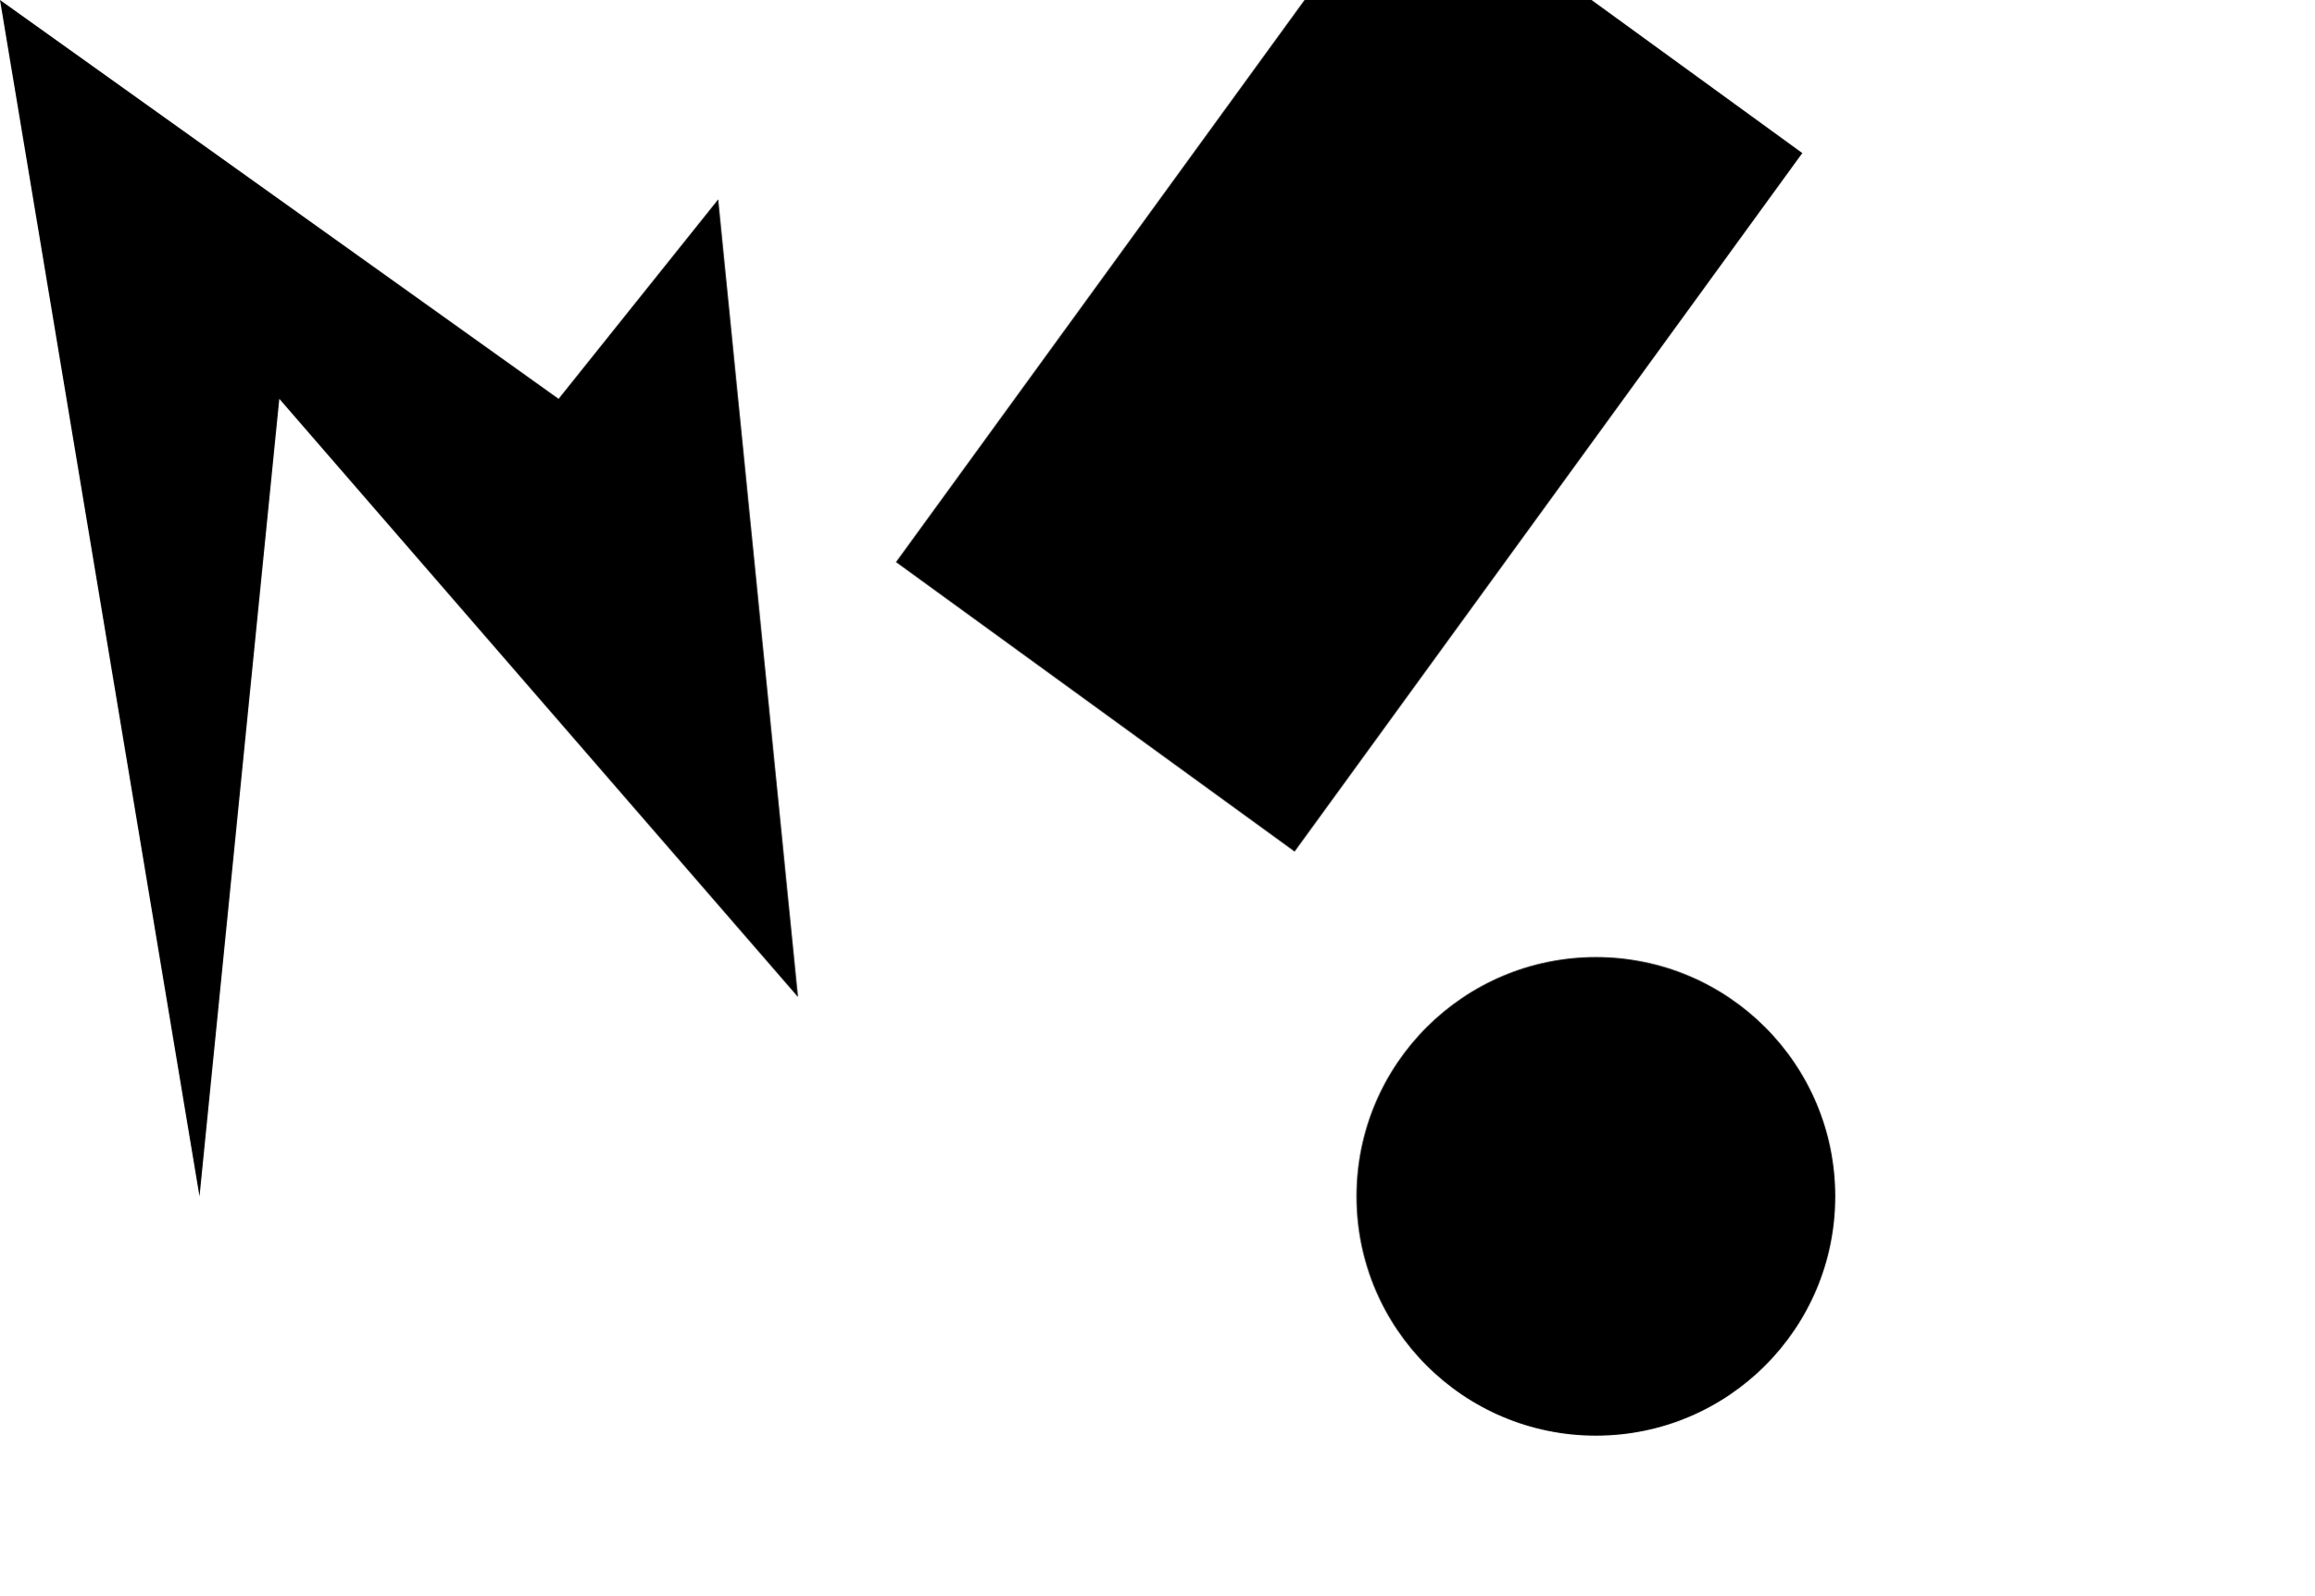
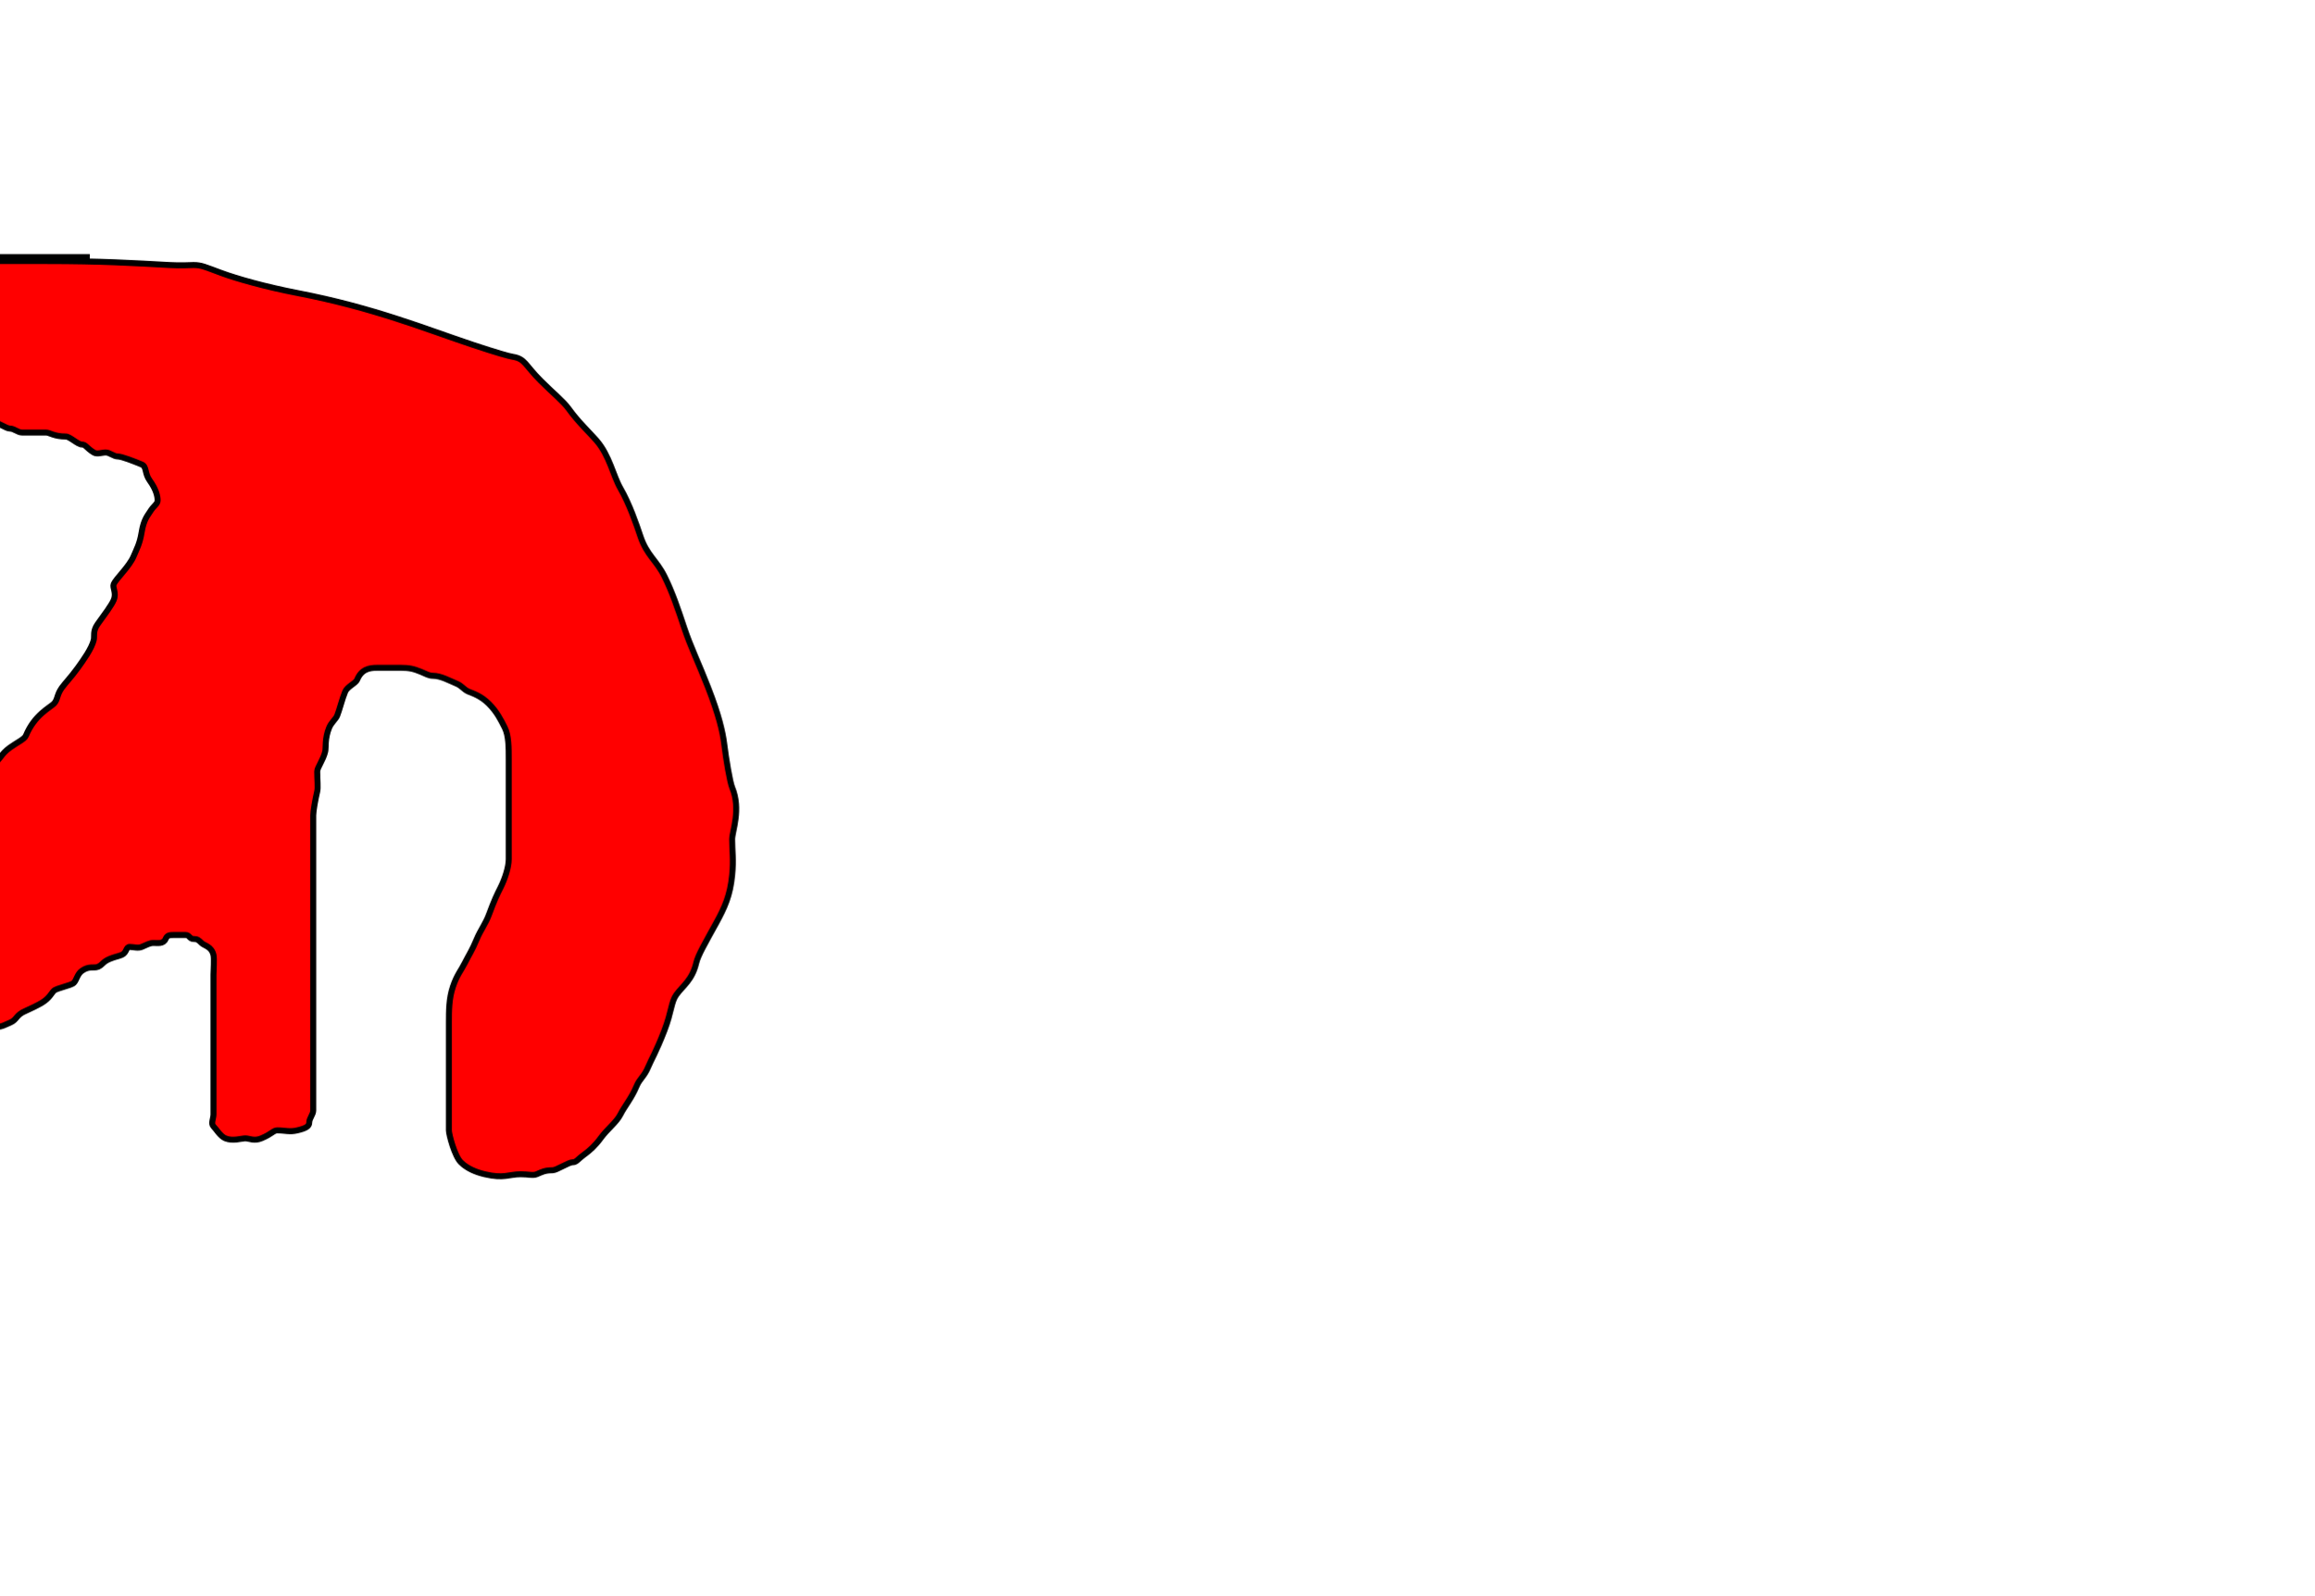
<svg xmlns="http://www.w3.org/2000/svg" width="580" height="400">
-   <g transform="translate(80,-5) rotate(-27 264,172.4531)">
-     <rect transform="rotate(-27 264,172.4531) translate(60,-50)" id="svg_1" height="122" width="215" y="111" x="156" stroke-width="1.5" stroke="#000" fill=" black  " />
+   <g>
+     <path d="m-73.5,105.453c1,-1 1,-3 1,-8c0,-5 -1.406,-8.504 1,-13c2.669,-4.988 9.31,-8.337 12,-10c2.406,-1.487 4.097,-1.534 10,-3c6.138,-1.525 11.926,-3.498 17,-4c4.976,-0.493 9,-2 11,-2c4,0 18,0 33,0c14,0 21.958,0.499 31,1c2.995,0.166 5,0 6,0c2,0 2.806,0.448 7,2c3.867,1.43 11.084,3.471 19,5c19.29,3.727 32,9 44,13c6,2 9.013,2.84 10,3c3.121,0.507 3,2 7,6c3,3 5.693,5.186 7,7c2.481,3.442 5.147,5.863 7,8c3.276,3.777 4.19,8.882 6,12c2.245,3.868 4.051,9.154 5,12c1.581,4.743 4,6 6,10c2,4 3.419,8.257 5,13c1.581,4.743 3.568,8.748 6,15c2.639,6.785 3.633,11.022 4,14c0.504,4.092 1.459,9.693 2,11c2.296,5.543 0,11 0,13c0,3 0.394,5.019 0,9c-0.502,5.074 -1.848,8.08 -4,12c-2.806,5.111 -4.54,8.053 -5,10c-1.027,4.353 -3.346,5.705 -5,8c-1.307,1.814 -1.161,4.244 -3,9c-2.103,5.439 -3.235,7.152 -4,9c-1.082,2.613 -2.144,2.934 -3,5c-1.21,2.922 -3,5 -4,7c-1,2 -3.346,3.705 -5,6c-1.307,1.814 -2.853,3.173 -4,4c-1.814,1.307 -2,2 -3,2c-1,0 -4,2 -5,2c-2,0 -2.693,0.459 -4,1c-0.924,0.383 -2,0 -4,0c-3,0 -4.134,1.149 -9,0c-2.176,-0.514 -4.419,-1.419 -6,-3c-1.581,-1.581 -3,-7 -3,-8c0,-5 0,-7 0,-9c0,-3 0,-7 0,-10c0,-4 0,-5 0,-8c0,-3 0,-6 1,-9c1,-3 2,-4 3,-6c1,-2 1.79,-3.078 3,-6c0.856,-2.066 2.224,-3.903 3,-6c1.43,-3.867 2,-5 3,-7c1,-2 2,-5 2,-7c0,-2 0,-4 0,-8c0,-2 0,-5 0,-8c0,-4 0,-6 0,-9c0,-3 0,-6 -1,-8c-1,-2 -2,-4 -4,-6c-2,-2 -4.076,-2.617 -5,-3c-1.307,-0.541 -1.693,-1.459 -3,-2c-1.848,-0.765 -4,-2 -6,-2c-1,0 -1.693,-0.459 -3,-1c-1.848,-0.765 -3,-1 -5,-1c-1,0 -3,0 -6,0c-2,0 -3.918,0.387 -5,3c-0.383,0.924 -2.459,1.693 -3,3c-0.765,1.848 -1.459,4.693 -2,6c-0.383,0.924 -1.459,1.693 -2,3c-1.148,2.772 -0.77,5.027 -1,6c-0.514,2.176 -2,4 -2,5c0,2 0.23,4.027 0,5c-0.514,2.176 -1,5 -1,6c0,3 0,5 0,9c0,3 0,7 0,9c0,1 0,3 0,4c0,3 0,4 0,6c0,2 0,3 0,4c0,3 0,5 0,7c0,2 0,3 0,5c0,1 0,3 0,5c0,1 0,2 0,4c0,2 0,6 0,7c0,2 0,3 0,5c0,2 0,4 0,5c0,2 0,3 0,4c0,1 -1,2 -1,3c0,1 -0.824,1.486 -3,2c-1.946,0.46 -3,0 -5,0c-1,0 -1.387,0.918 -4,2c-1.848,0.765 -3,0 -4,0c-1,0 -3.152,0.765 -5,0c-1.307,-0.541 -2.293,-2.293 -3,-3c-0.707,-0.707 0,-2 0,-3c0,-1 0,-3 0,-4c0,-1 0,-2 0,-3c0,-1 0,-2 0,-3c0,-1 0,-2 0,-3c0,-2 0,-3 0,-4c0,-1 0,-3 0,-4c0,-2 0,-3 0,-5c0,-1 0,-3 0,-4c0,-1 0,-3 0,-5c0,-1 0.23,-4.027 0,-5c-0.514,-2.176 -2.293,-2.293 -3,-3c-0.707,-0.707 -1,-1 -2,-1c-1,0 -1,-1 -2,-1c-1,0 -2,0 -3,0c-1,0 -1.617,0.076 -2,1c-0.541,1.307 -2,1 -3,1c-1,0 -1.693,0.459 -3,1c-0.924,0.383 -2,0 -3,0c-1,0 -0.693,1.459 -2,2c-0.924,0.383 -1.693,0.459 -3,1c-1.848,0.765 -1.693,1.459 -3,2c-0.924,0.383 -2.186,-0.307 -4,1c-1.147,0.827 -1.293,2.293 -2,3c-0.707,0.707 -4.293,1.293 -5,2c-0.707,0.707 -1.098,1.824 -3,3c-0.851,0.526 -3.076,1.617 -4,2c-2.613,1.082 -2.152,2.235 -4,3c-1.307,0.541 -2,1 -3,1c-2,0 -2.853,-0.173 -4,-1c-1.814,-1.307 -4.419,-1.419 -6,-3c-1.581,-1.581 -3.853,-3.173 -5,-4c-1.814,-1.307 -2.71,-1.043 -3,-2c-1.045,-3.451 -1.969,-4.412 -4,-8c-0.697,-1.231 -2,-4 -2,-7c0,-1 0,-2 0,-3c0,-2 0,-6 0,-7c0,-2 0,-3 0,-5c0,-2 2.186,-5.693 4,-7c2.295,-1.654 4,-5 5,-6c4,-4 5.813,-6.207 8,-8c2.788,-2.286 4.853,-4.173 6,-5c1.814,-1.307 1.705,-2.346 4,-4c1.814,-1.307 3.617,-2.076 4,-3c2.165,-5.226 6,-7 7,-8c1,-1 0.693,-2.186 2,-4c0.827,-1.147 2.346,-2.705 4,-5c1.307,-1.814 3.486,-4.824 4,-7c0.23,-0.973 -0.307,-2.186 1,-4c1.654,-2.295 3.459,-4.693 4,-6c0.765,-1.848 -0.383,-3.076 0,-4c0.541,-1.307 3.918,-4.387 5,-7c0.765,-1.848 1.519,-3.039 2,-6c0.507,-3.121 1.474,-4.149 2,-5c1.176,-1.902 2,-2 2,-3c0,-1 -0.346,-2.705 -2,-5c-1.307,-1.814 -0.693,-3.459 -2,-4c-1.848,-0.765 -5,-2 -6,-2c-1,0 -2,-1 -3,-1c-1,0 -2.149,0.526 -3,0c-1.902,-1.176 -2,-2 -3,-2c-1,0 -3,-2 -4,-2c-3,0 -4,-1 -5,-1c-1,0 -2,0 -3,0c-1,0 -2,0 -3,0c-1,0 -2,-1 -3,-1c-1,0 -2.824,-1.486 -5,-2c-0.973,-0.23 -2,-1 -4,-1c-2,0 -3.879,-1.493 -7,-2c-0.987,-0.16 -1.824,-1.486 -4,-2c-1.946,-0.46 -4,-2 -7,-3c-3,-1 -6,-2 -8,-4c-1,-1 -2,-1 -3,-2c-1,-1 -2,-1 -2,-3c0,-2 -1,-3 -1,-5c0,-1 -0.902,-3.824 1,-5c0.851,-0.526 0.853,-1.173 2,-2c1.814,-1.307 2.076,-1.617 3,-2c1.307,-0.541 2,-2 3,-3c1,-1 2.186,-0.693 4,-2c1.147,-0.827 2.027,-1.77 3,-2c2.176,-0.514 3,-1 4,-1c1,0 1.387,-0.918 4,-2c1.848,-0.765 3,0 5,0c1,0 3,0 4,0c2,0 3,0 4,0c1,0 2,0 3,0c1,0 2,0 3,0c1,0 2,0 3,0c1,0 2,0 3,0c1,0 2,0 3,0c1,0 2,0 3,0c1,0 2,0 3,0l1,0l1,0l1,0" id="svg_1" stroke-width="1.5" stroke="#000" fill="red" />
  </g>
-   <polygon points="0,0 140,100, 180,50 200,250 70,100 50, 300 " fill=" black" />
-   <circle cx="400" cy="300" r="60" fill=" black" />
</svg>
